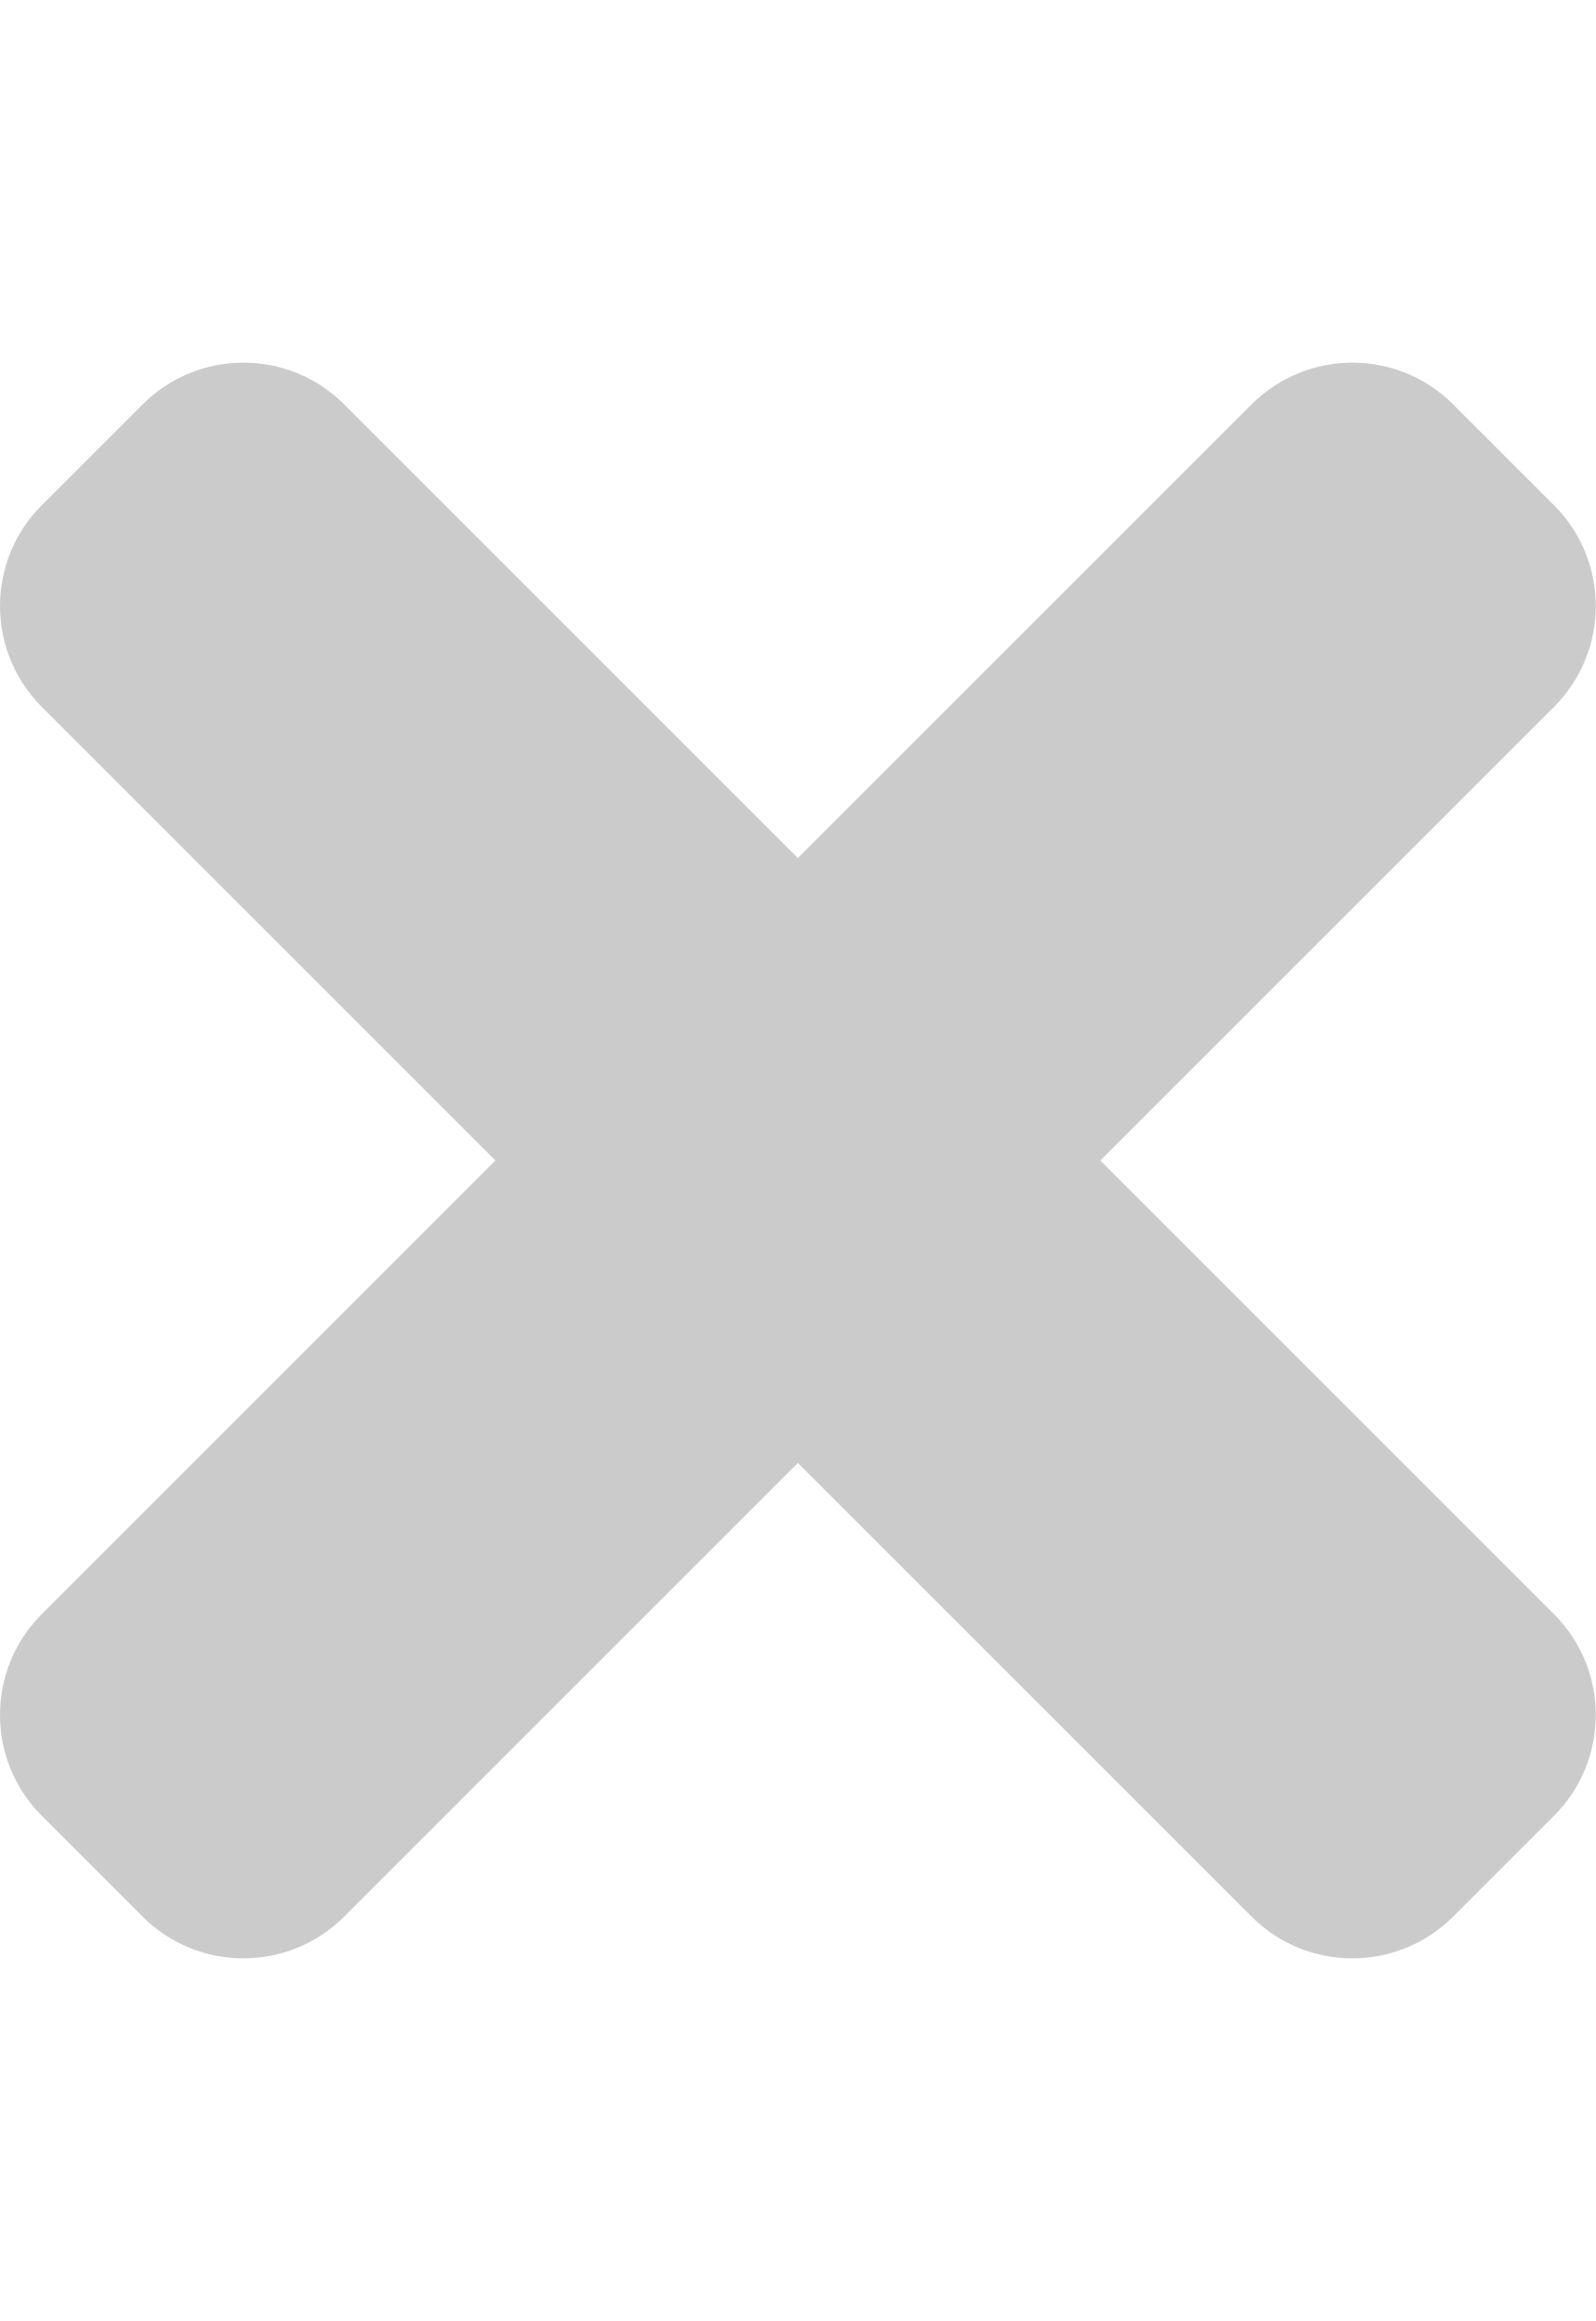
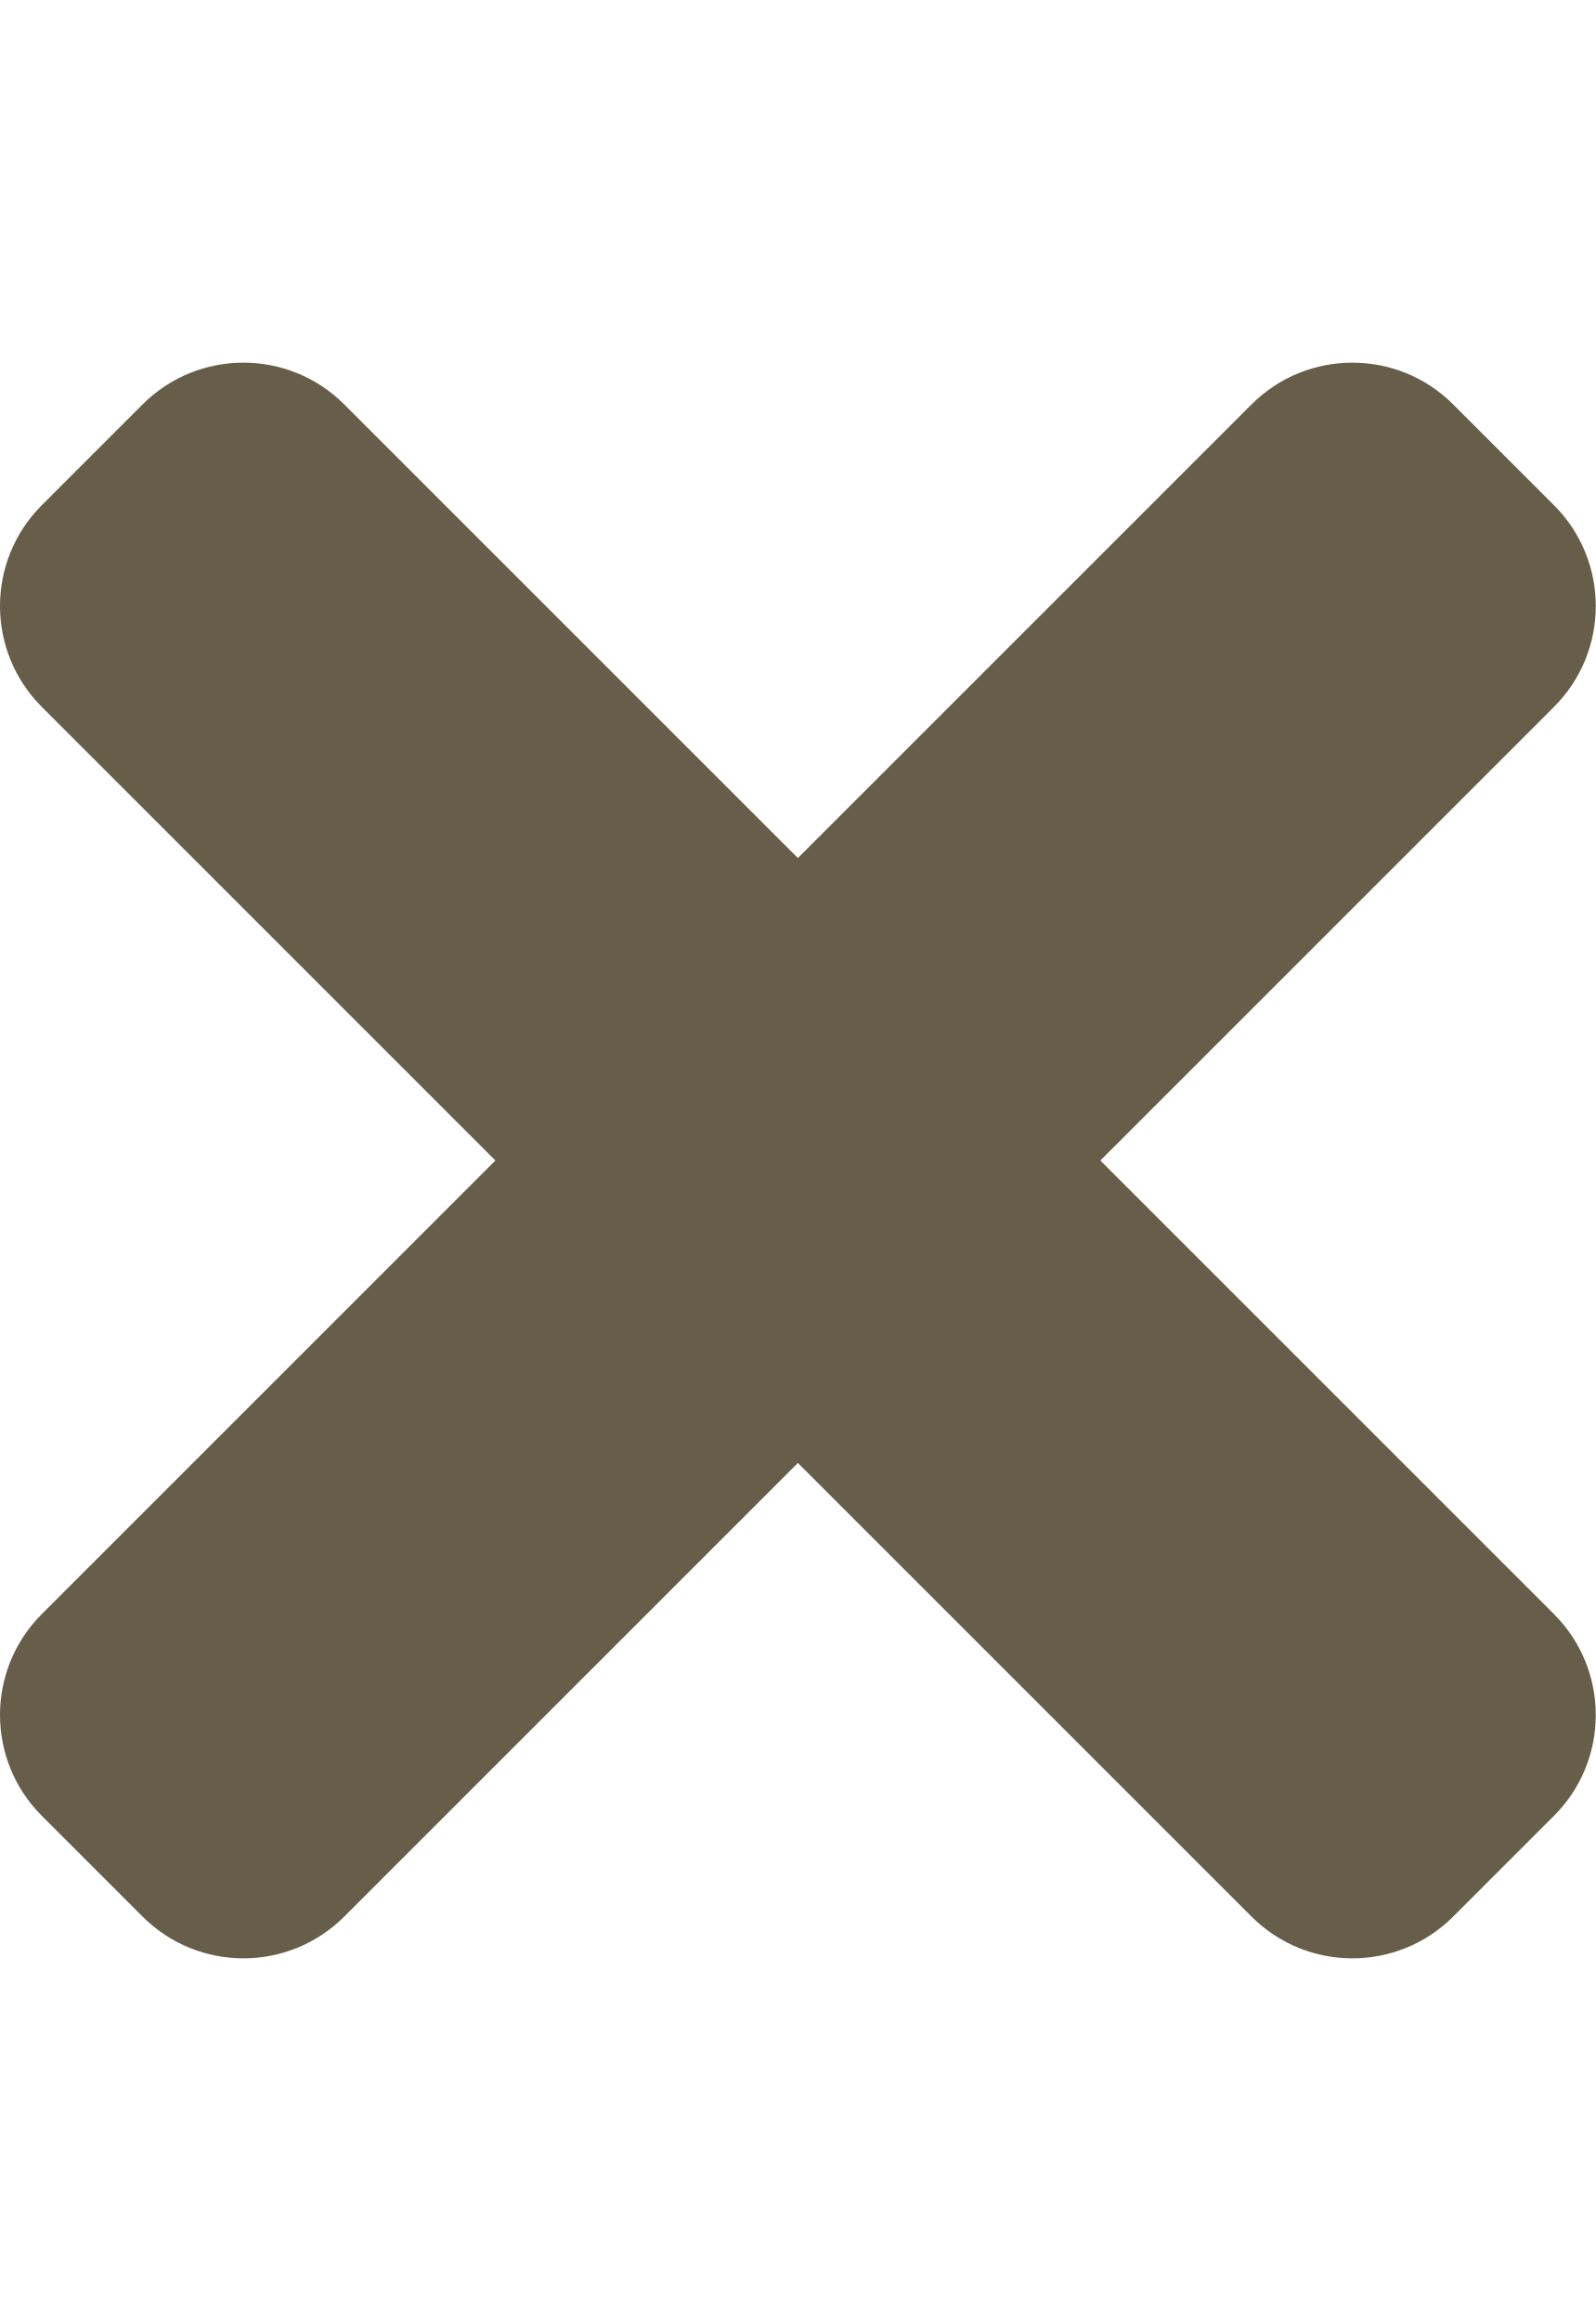
<svg xmlns="http://www.w3.org/2000/svg" viewBox="0 0 352 512">
-   <path fill="#cbcbcb" d="M242.72 256l100.07-100.07c12.28-12.28 12.28-32.19 0-44.48l-22.24-22.24c-12.28-12.28-32.19-12.28-44.48 0L176 189.28 75.93 89.21c-12.28-12.28-32.19-12.28-44.48 0L9.21 111.45c-12.28 12.28-12.28 32.19 0 44.48L109.28 256 9.21 356.07c-12.28 12.28-12.28 32.19 0 44.48l22.24 22.24c12.28 12.28 32.2 12.28 44.48 0L176 322.72l100.07 100.07c12.28 12.28 32.2 12.28 44.48 0l22.24-22.24c12.28-12.28 12.28-32.19 0-44.48L242.72 256z" />
+   <path fill="#665e49" d="M242.72 256l100.07-100.07c12.28-12.28 12.28-32.19 0-44.48l-22.24-22.24c-12.28-12.28-32.19-12.28-44.48 0L176 189.28 75.93 89.21c-12.28-12.28-32.19-12.28-44.48 0L9.21 111.45c-12.28 12.28-12.28 32.19 0 44.48L109.28 256 9.21 356.07c-12.28 12.28-12.28 32.19 0 44.48l22.24 22.24c12.28 12.28 32.2 12.28 44.48 0L176 322.72l100.07 100.07c12.28 12.28 32.2 12.28 44.48 0l22.24-22.24c12.28-12.28 12.28-32.19 0-44.48L242.72 256z" />
</svg>
